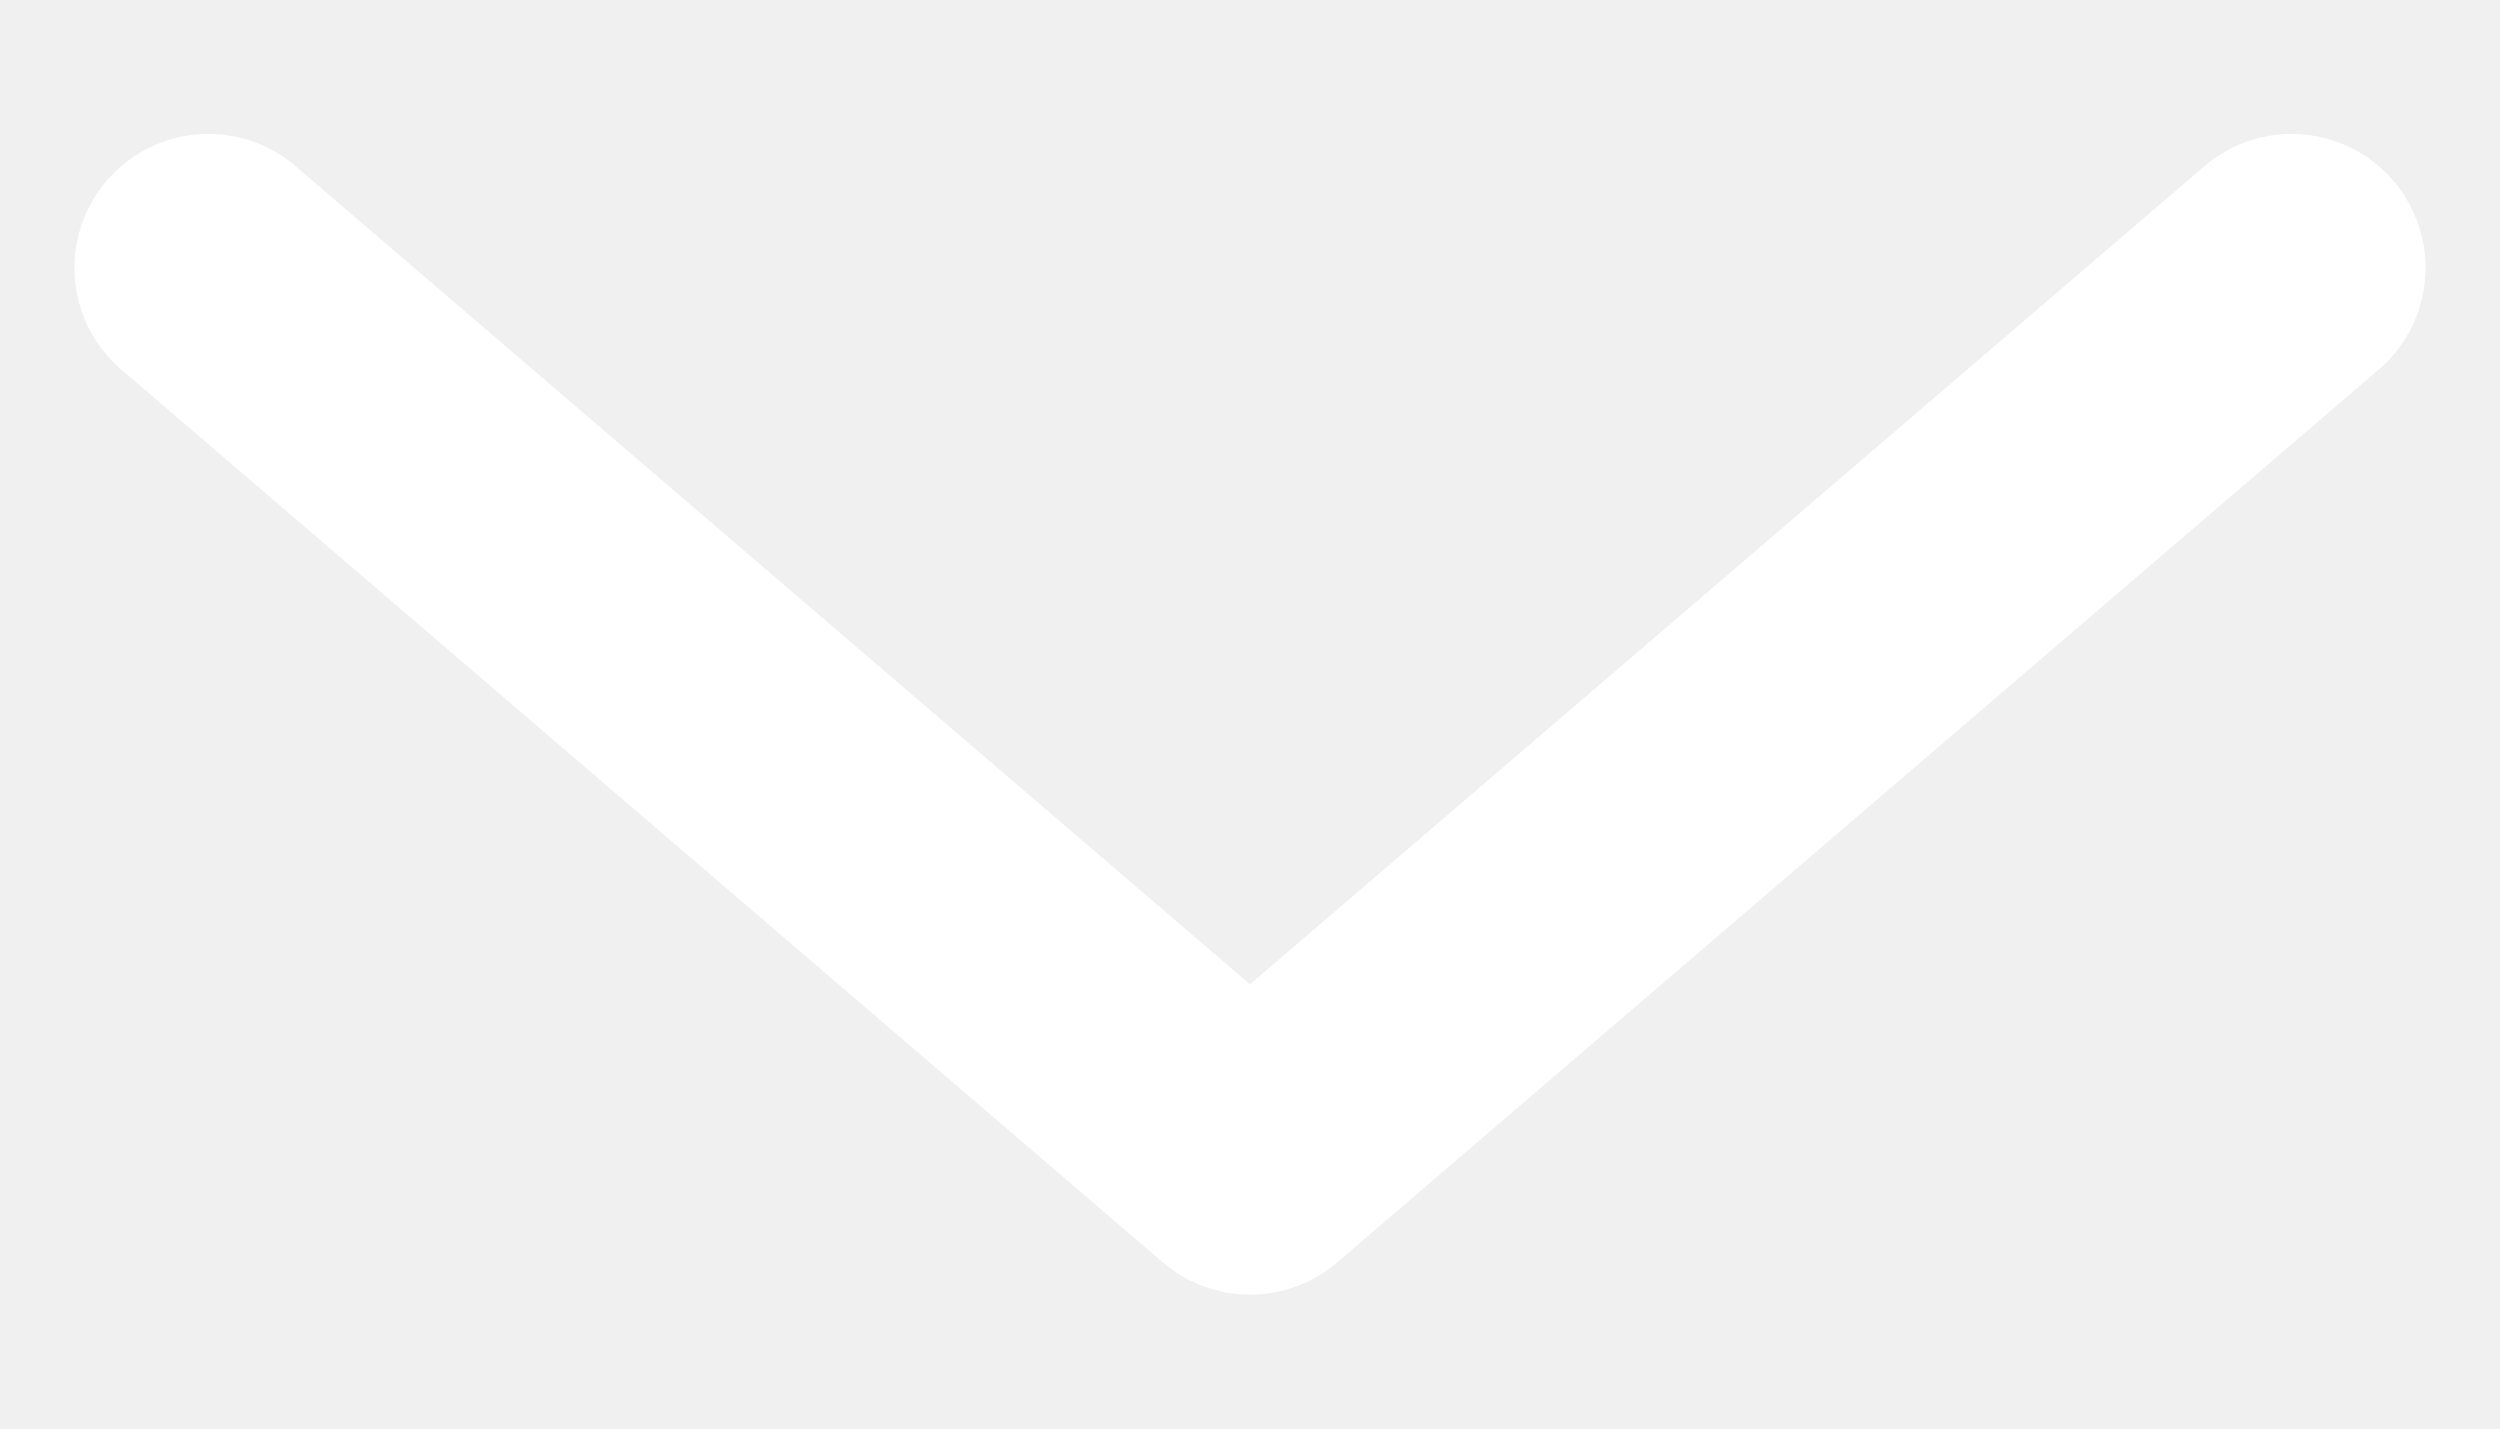
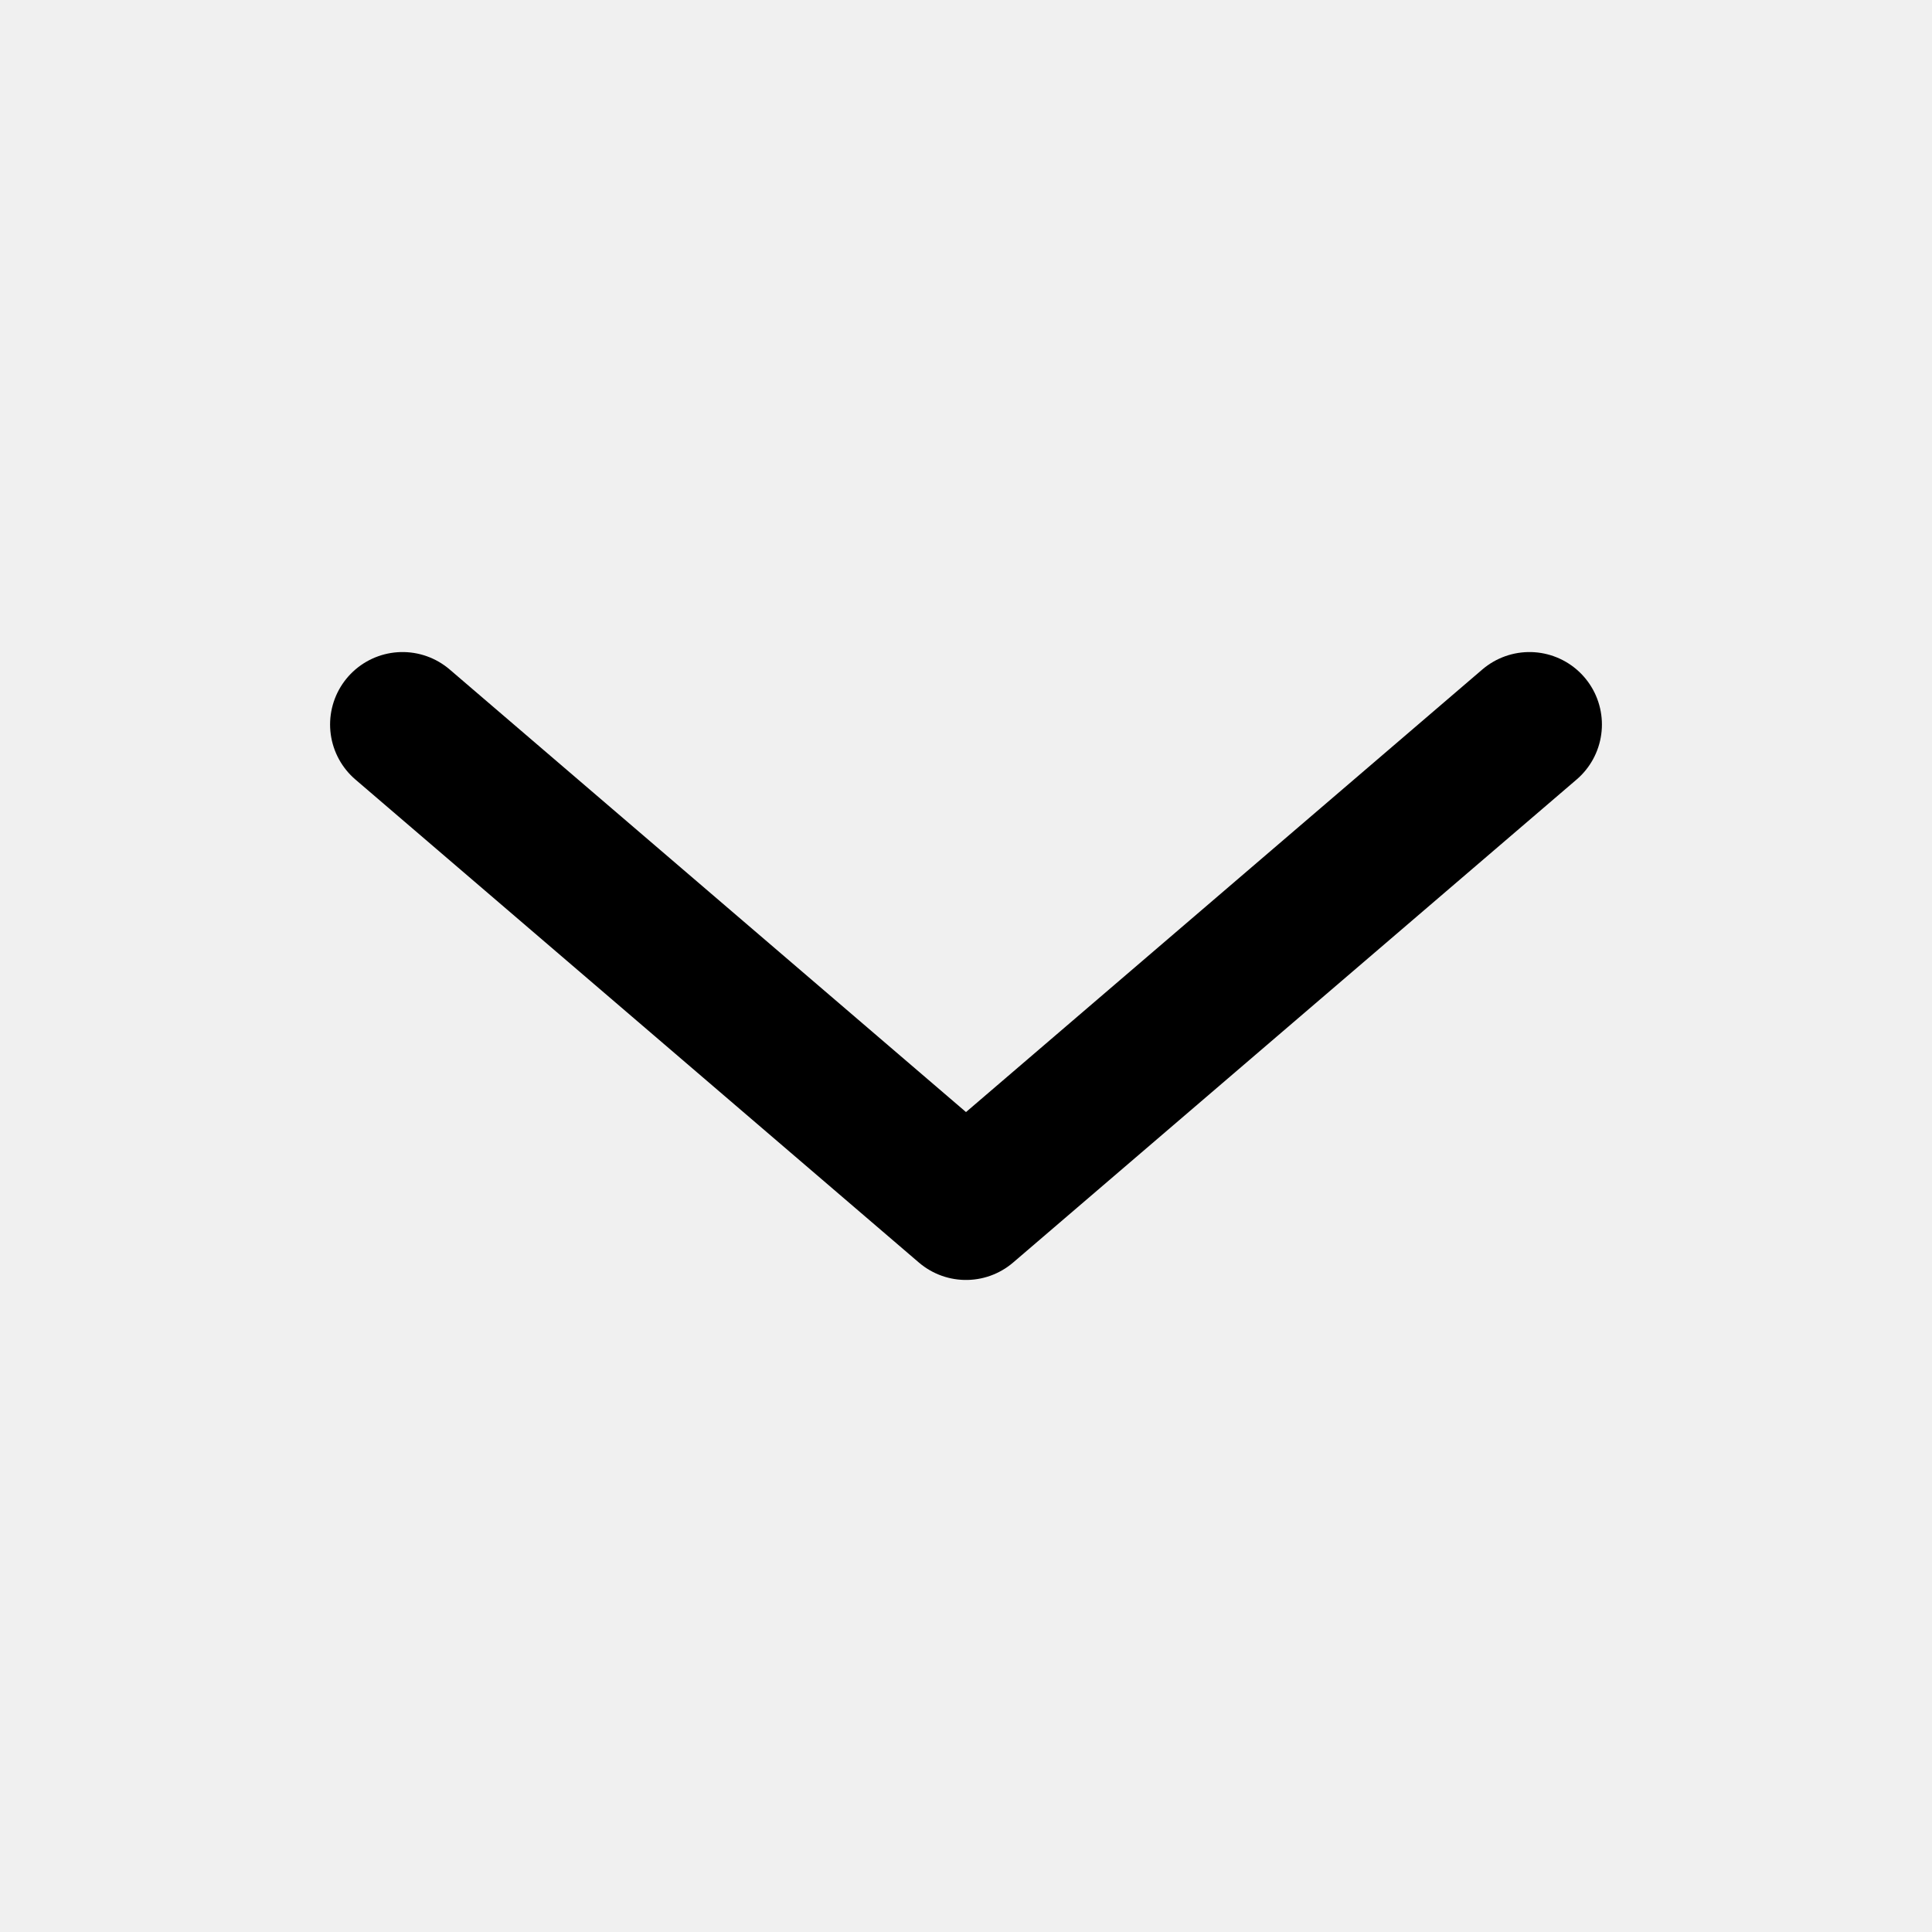
- <svg xmlns="http://www.w3.org/2000/svg" width="14" height="8" viewBox="0 0 14 8" fill="none">
-   <path d="M12.833 1.5L7 6.5L1.167 1.5" stroke="white" stroke-width="1.5" stroke-linecap="round" stroke-linejoin="round" />
+ <svg xmlns="http://www.w3.org/2000/svg" width="20" height="20" viewBox="0 0 20 20" fill="none">
+   <path d="M15.833 7.5L10 12.5L4.167 7.5" stroke="black" stroke-width="1.5" stroke-linecap="round" stroke-linejoin="round" />
</svg>
